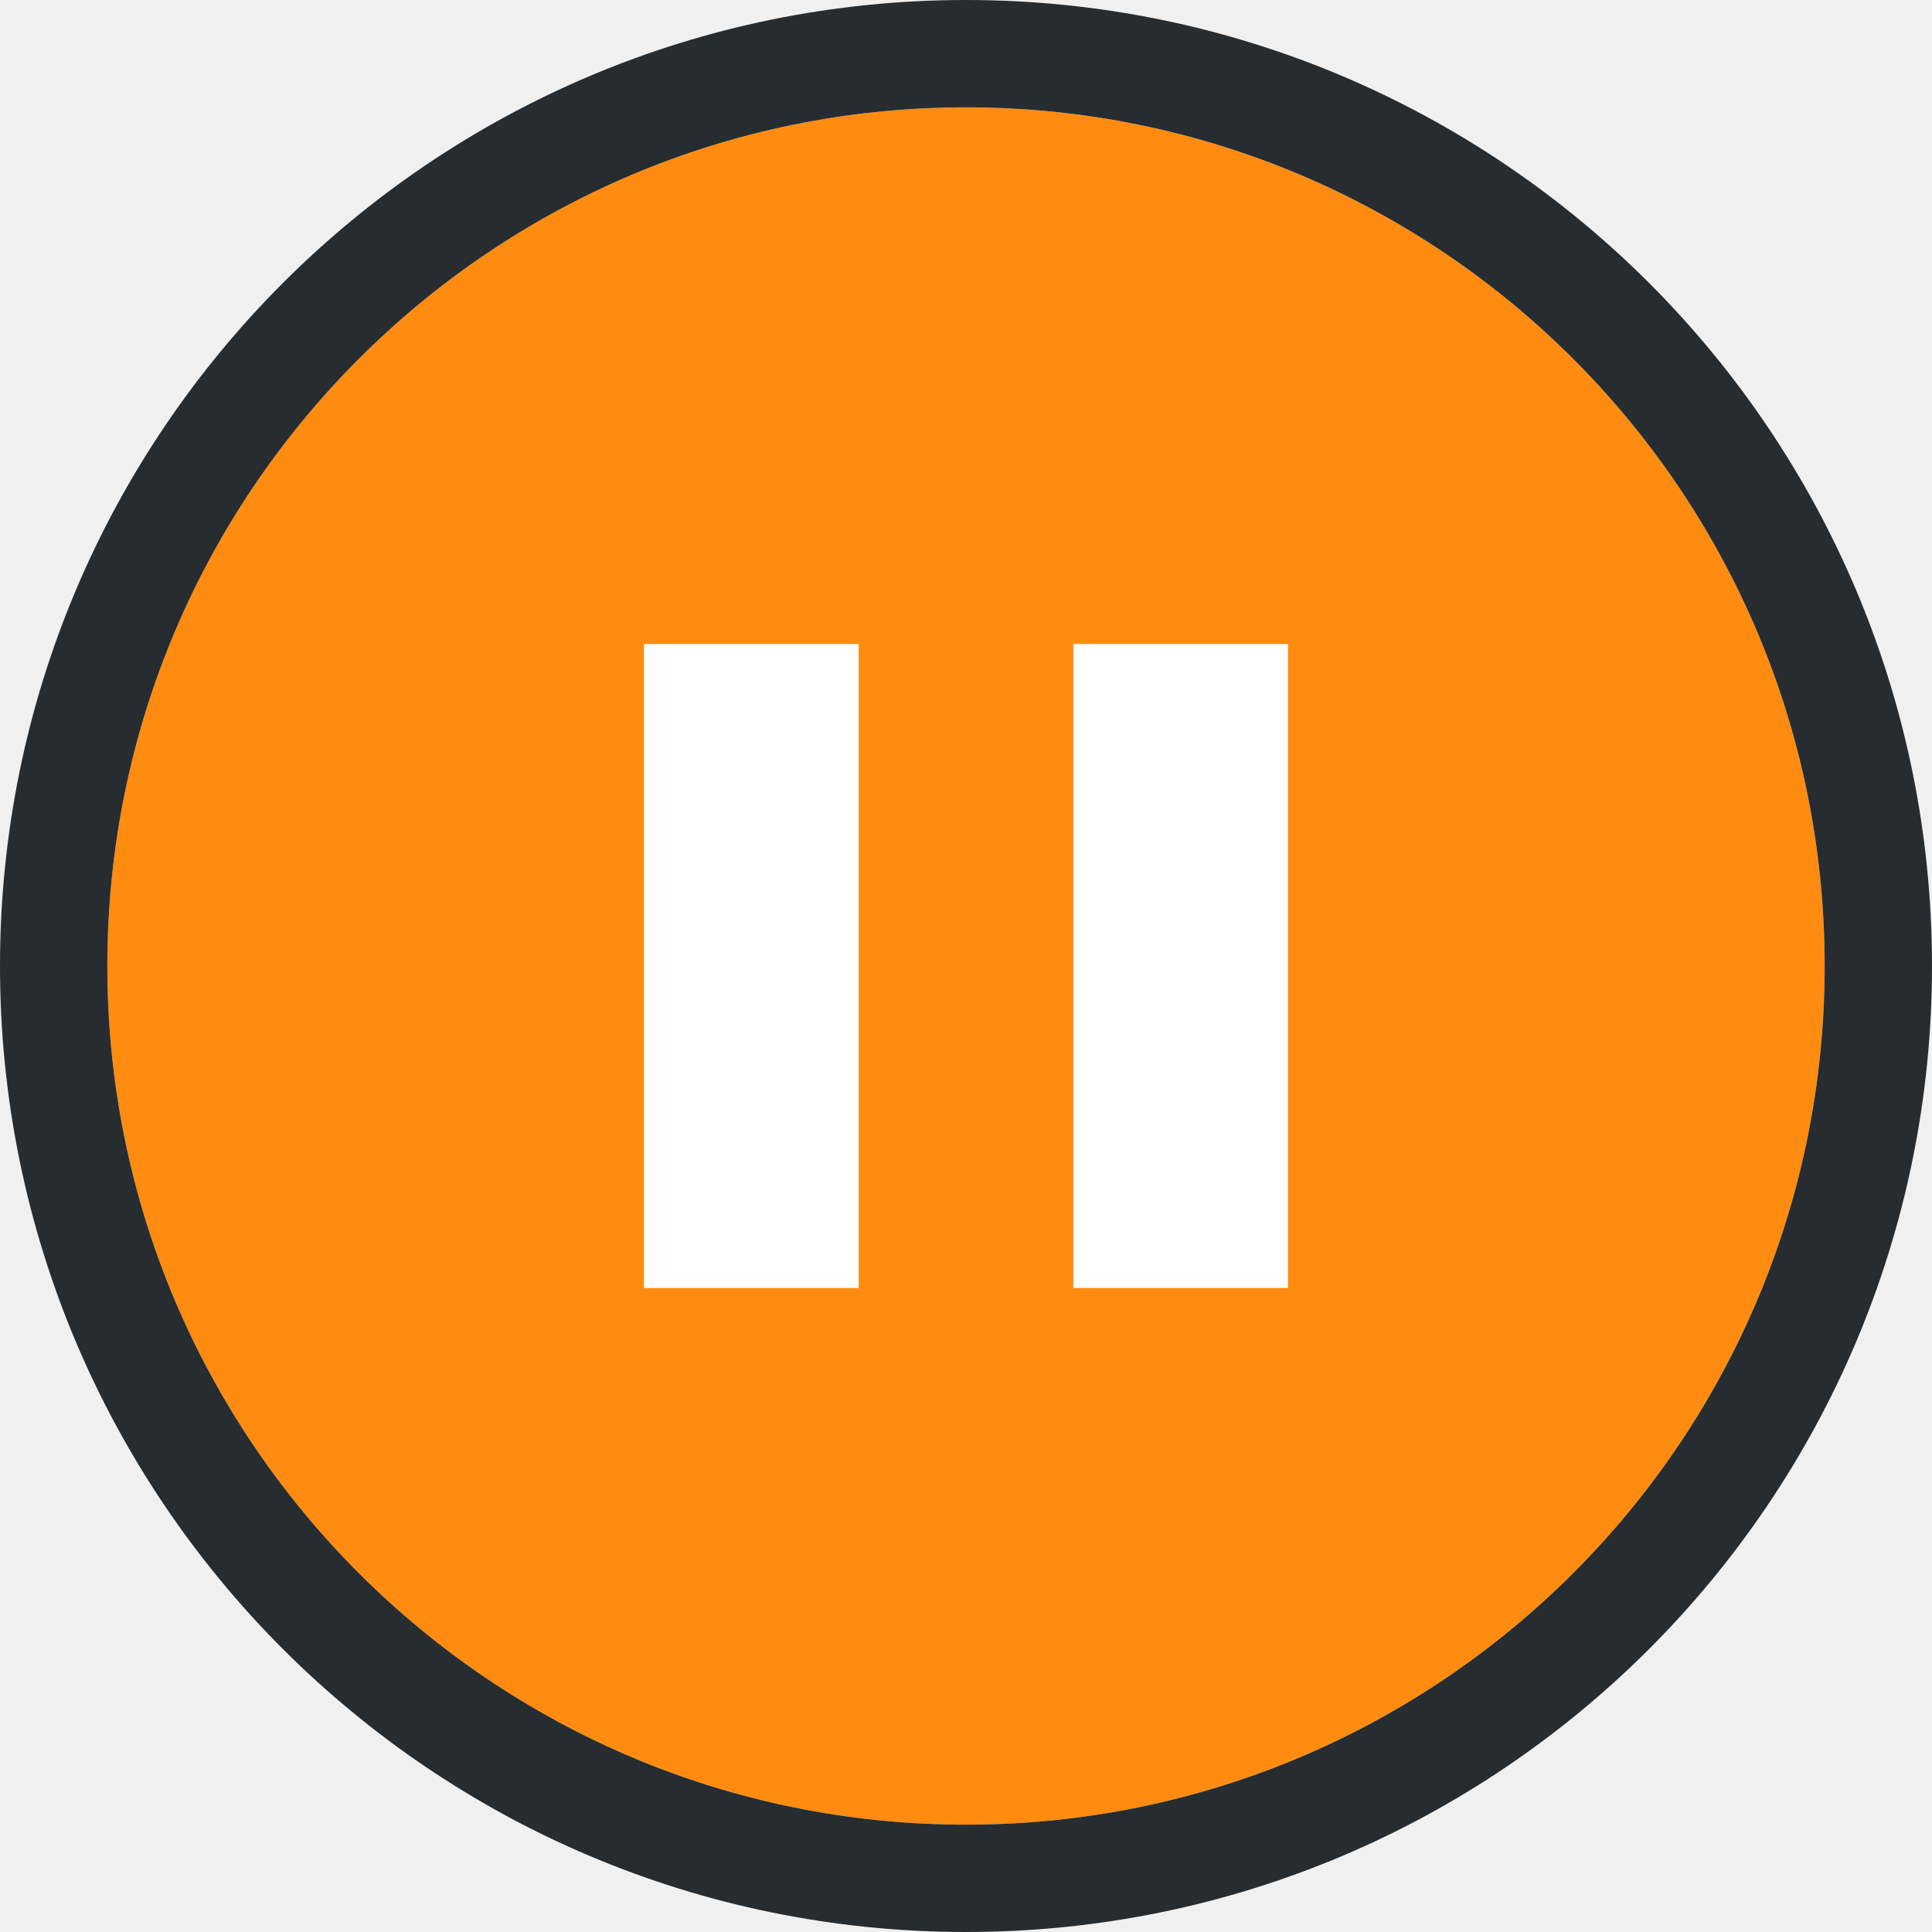
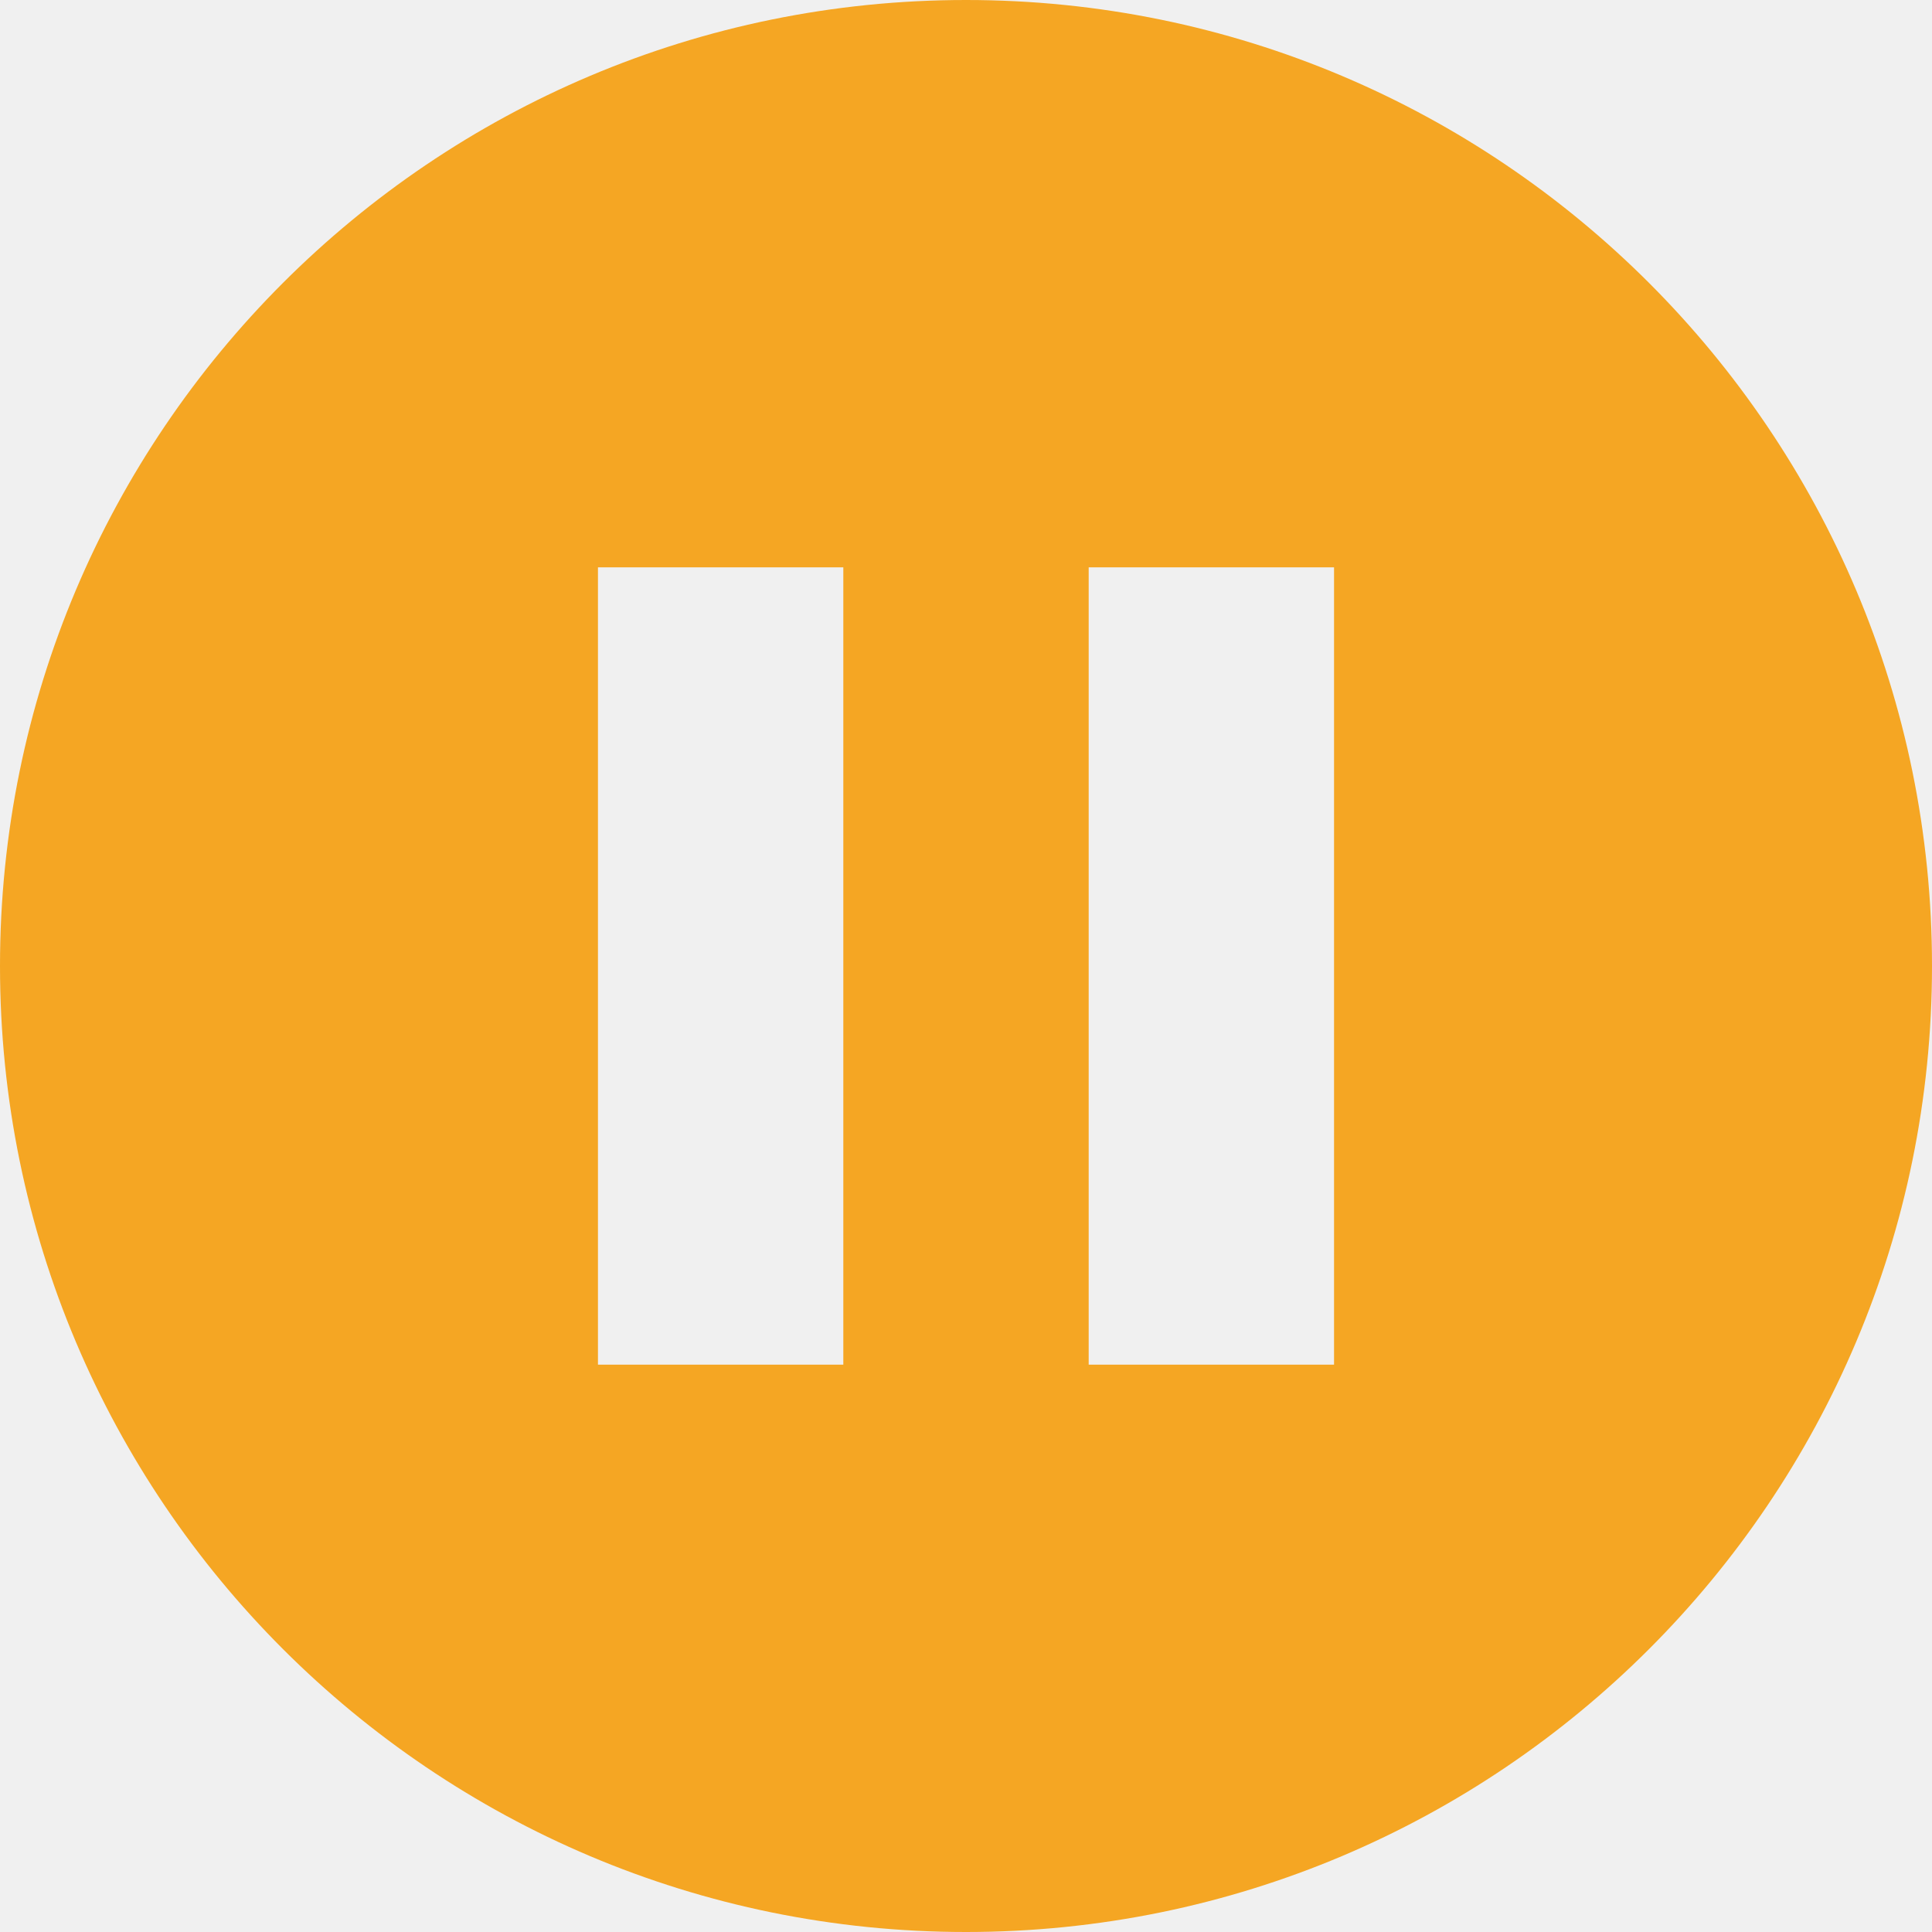
- <svg xmlns="http://www.w3.org/2000/svg" xmlns:xlink="http://www.w3.org/1999/xlink" width="18" height="18" viewBox="0 0 18 18">
-   <defs>
-     <rect id="a" x="1" y="1" width="16" height="16" rx="8" />
-   </defs>
-   <g fill="none" fill-rule="evenodd">
-     <use fill="#FF8C10" xlink:href="#a" />
-     <rect stroke="#272C30" x=".5" y=".5" width="17" height="17" rx="8.5" />
-     <path d="M10 6h2v6h-2V6zM6 6h2v6H6V6z" fill="#FFF" />
+ <svg xmlns="http://www.w3.org/2000/svg" width="14px" height="14px" viewBox="0 0 14 14" version="1.1">
+   <defs />
+   <g id="Page-1" stroke="none" stroke-width="1" fill="none" fill-rule="evenodd">
+     <g id="00-printer-status-overview" transform="translate(-246, -22)" />
+     <g id="paused" fill="#F5A623">
+       <path d="M7,14 C3.134,14 0,10.866 0,7 C0,3.134 3.134,0 7,0 C10.866,0 14,3.134 14,7 C14,10.866 10.866,14 7,14 Z M4.333,4.111 L4.333,9.889 L6.111,9.889 L6.111,4.111 L4.333,4.111 Z M7.889,4.111 L7.889,9.889 L9.667,9.889 L9.667,4.111 L7.889,4.111 Z" id="Combined-Shape" />
+     </g>
  </g>
</svg>
